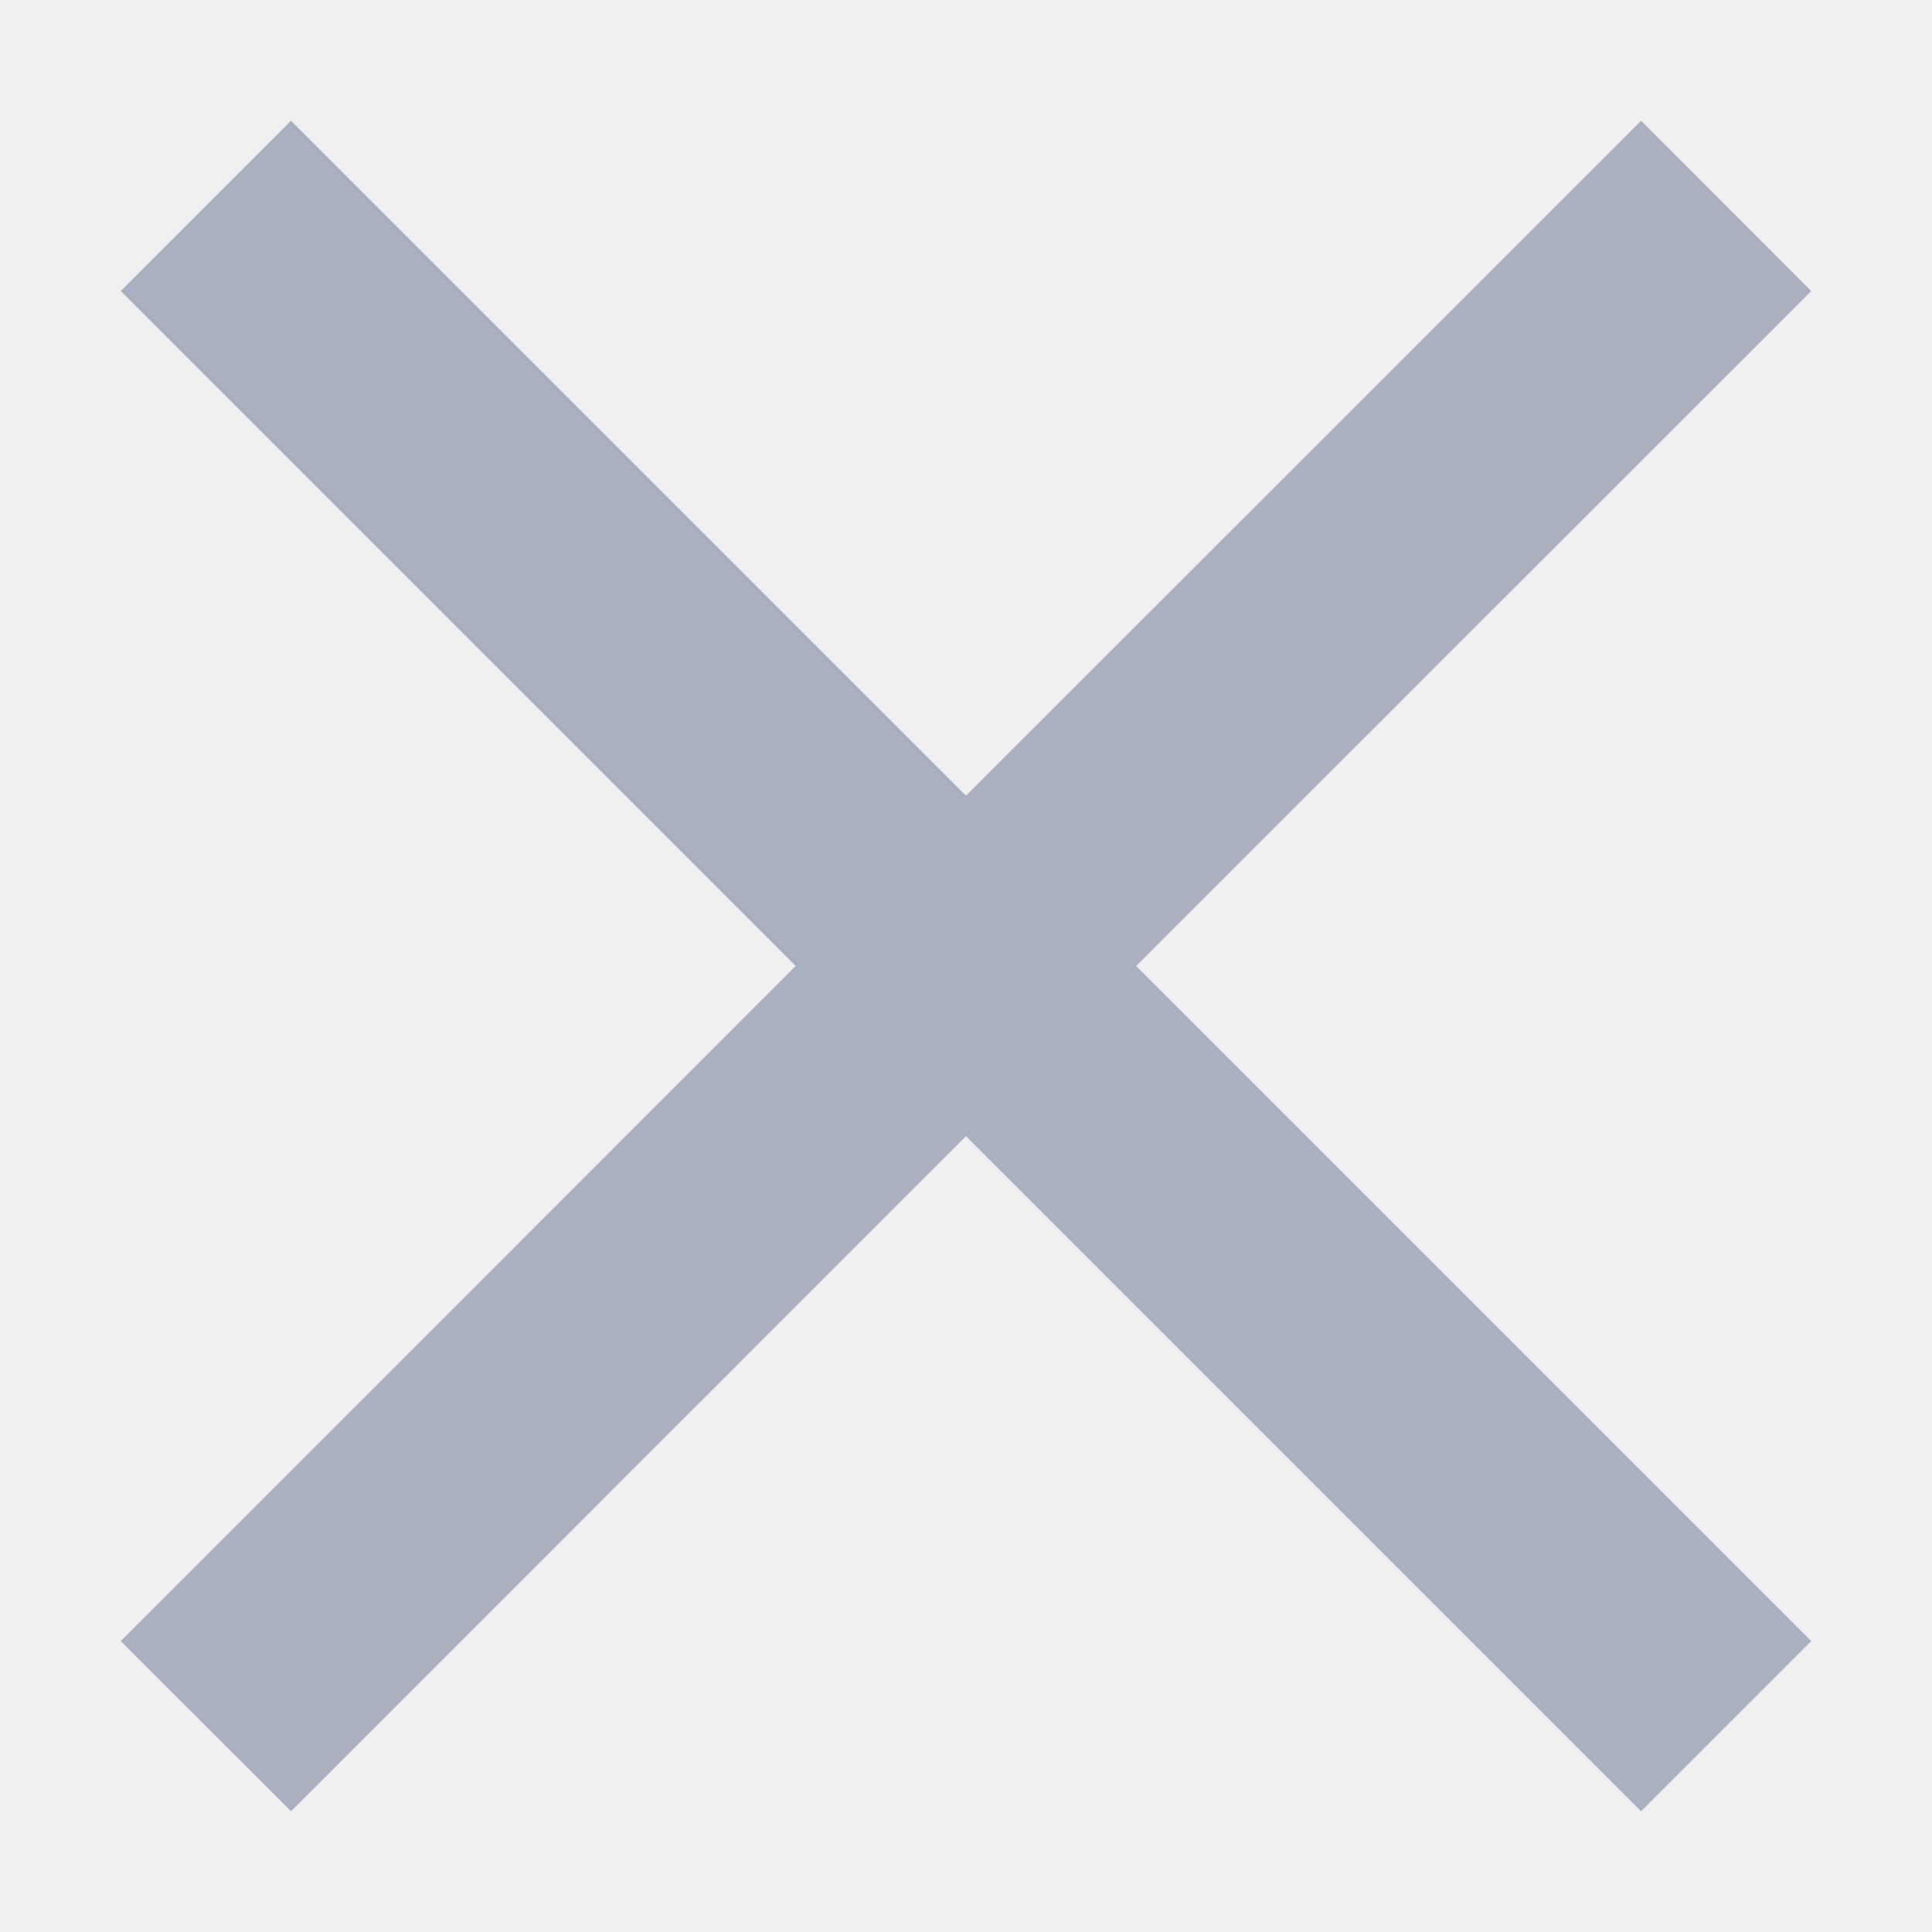
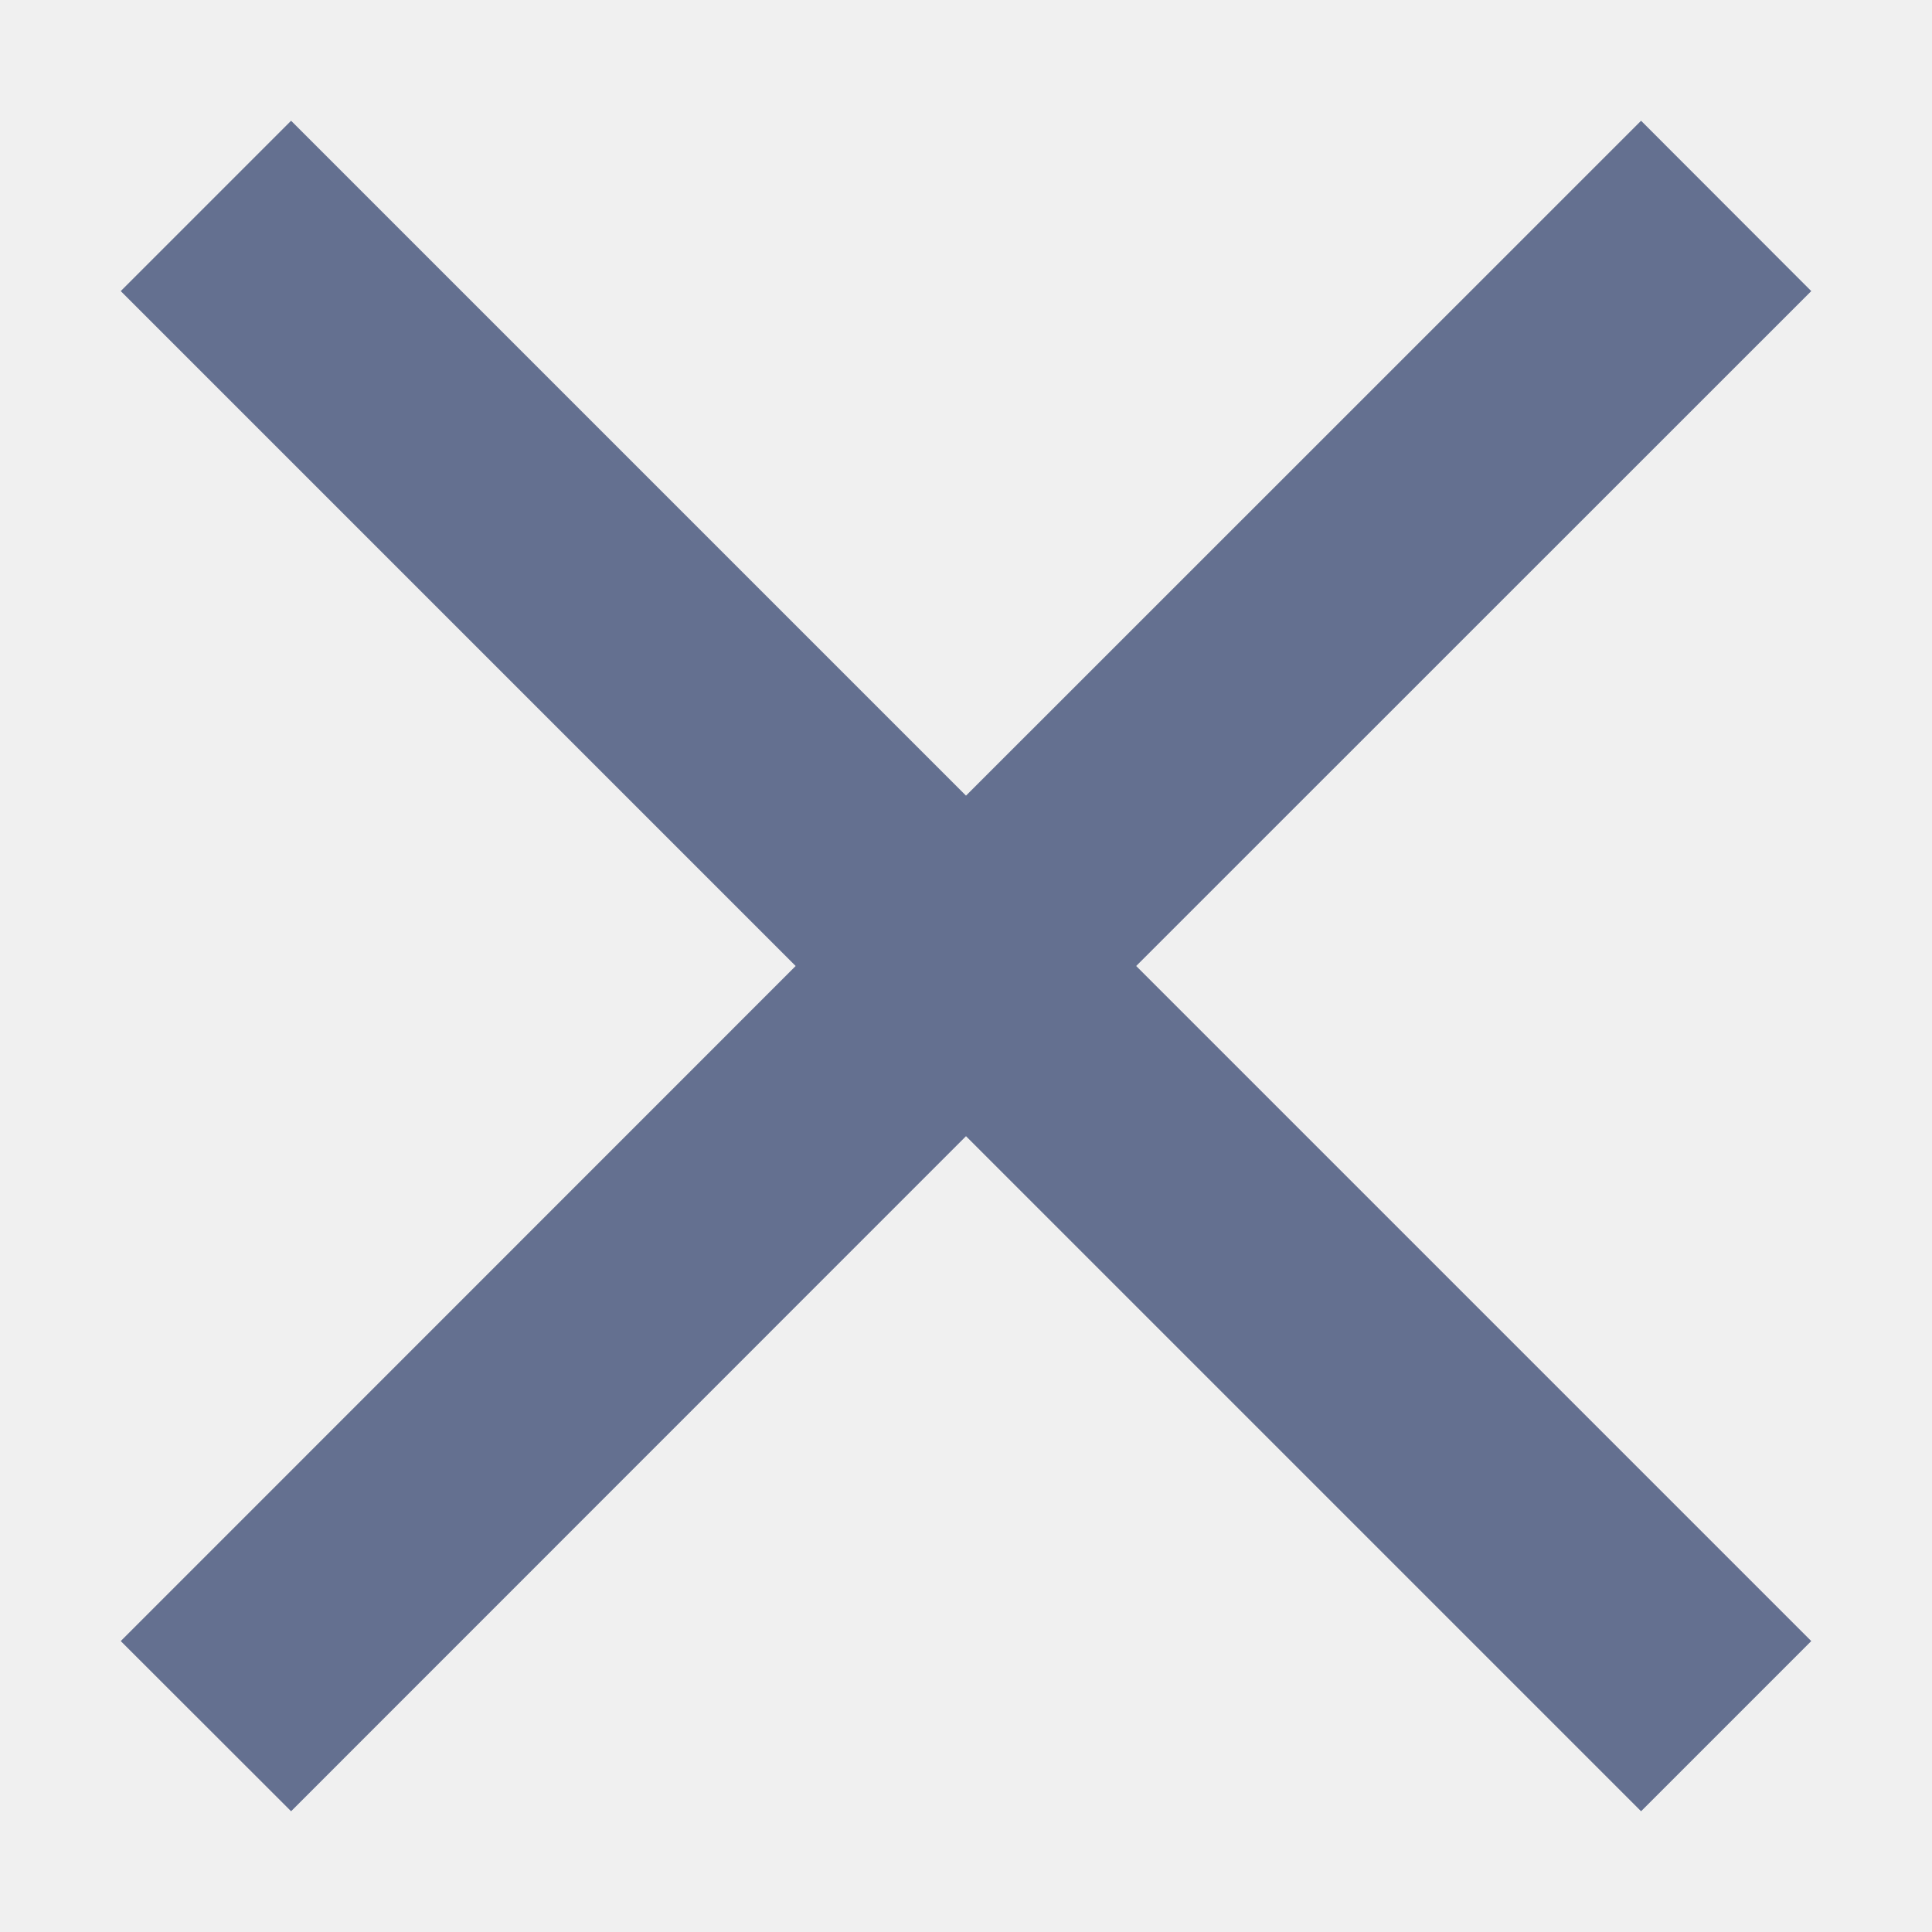
<svg xmlns="http://www.w3.org/2000/svg" xmlns:xlink="http://www.w3.org/1999/xlink" viewBox="0 0 12 12">
  <defs>
    <path id="cross" d="M14.25 4.808L13.193 3.75 9 7.942 4.808 3.75 3.75 4.808 7.942 9 3.75 13.193l1.058 1.057L9 10.057l4.193 4.193 1.057-1.057L10.057 9z" />
  </defs>
  <g transform="translate(-3 -3)" fill="none" fill-rule="evenodd">
    <mask id="crossMask" fill="#fff">
      <use xlink:href="#cross" />
    </mask>
-     <g class="mask" mask="url(#crossMask)" fill="#647090" opacity=".497">
+     <g class="mask" mask="url(#crossMask)" fill="#647090">
      <path d="M0 0h18v18H0z" />
    </g>
  </g>
</svg>
